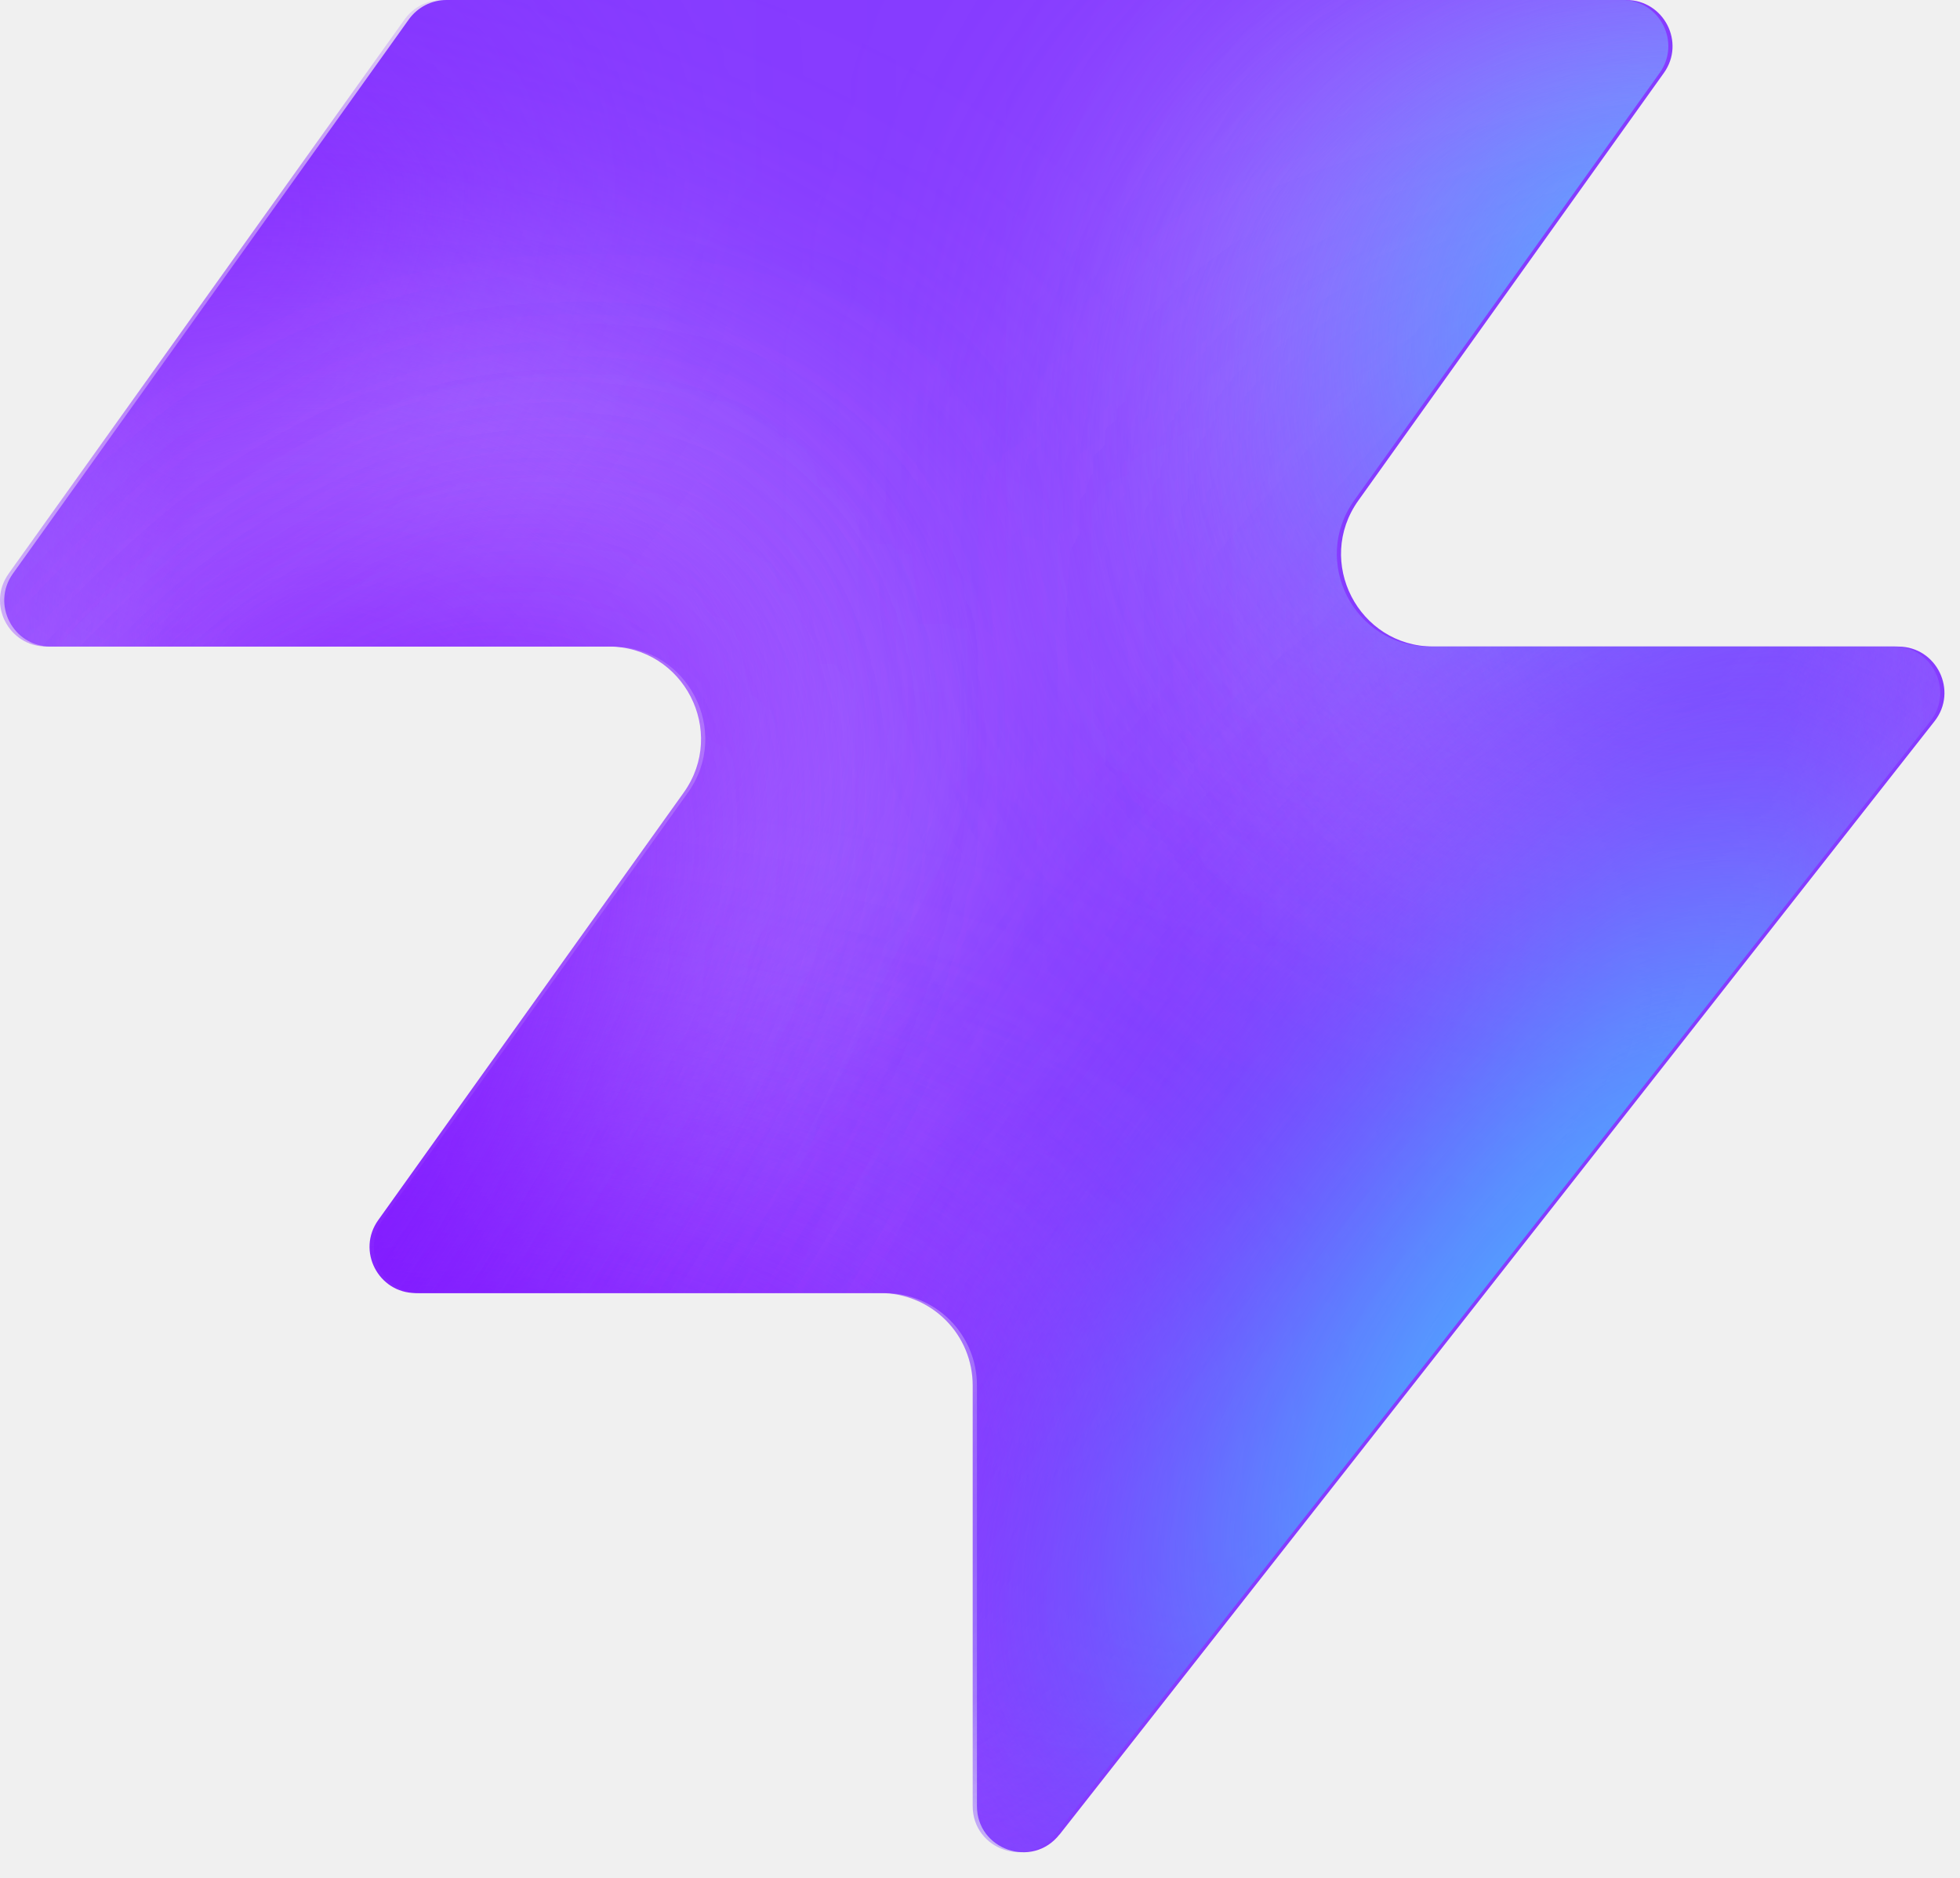
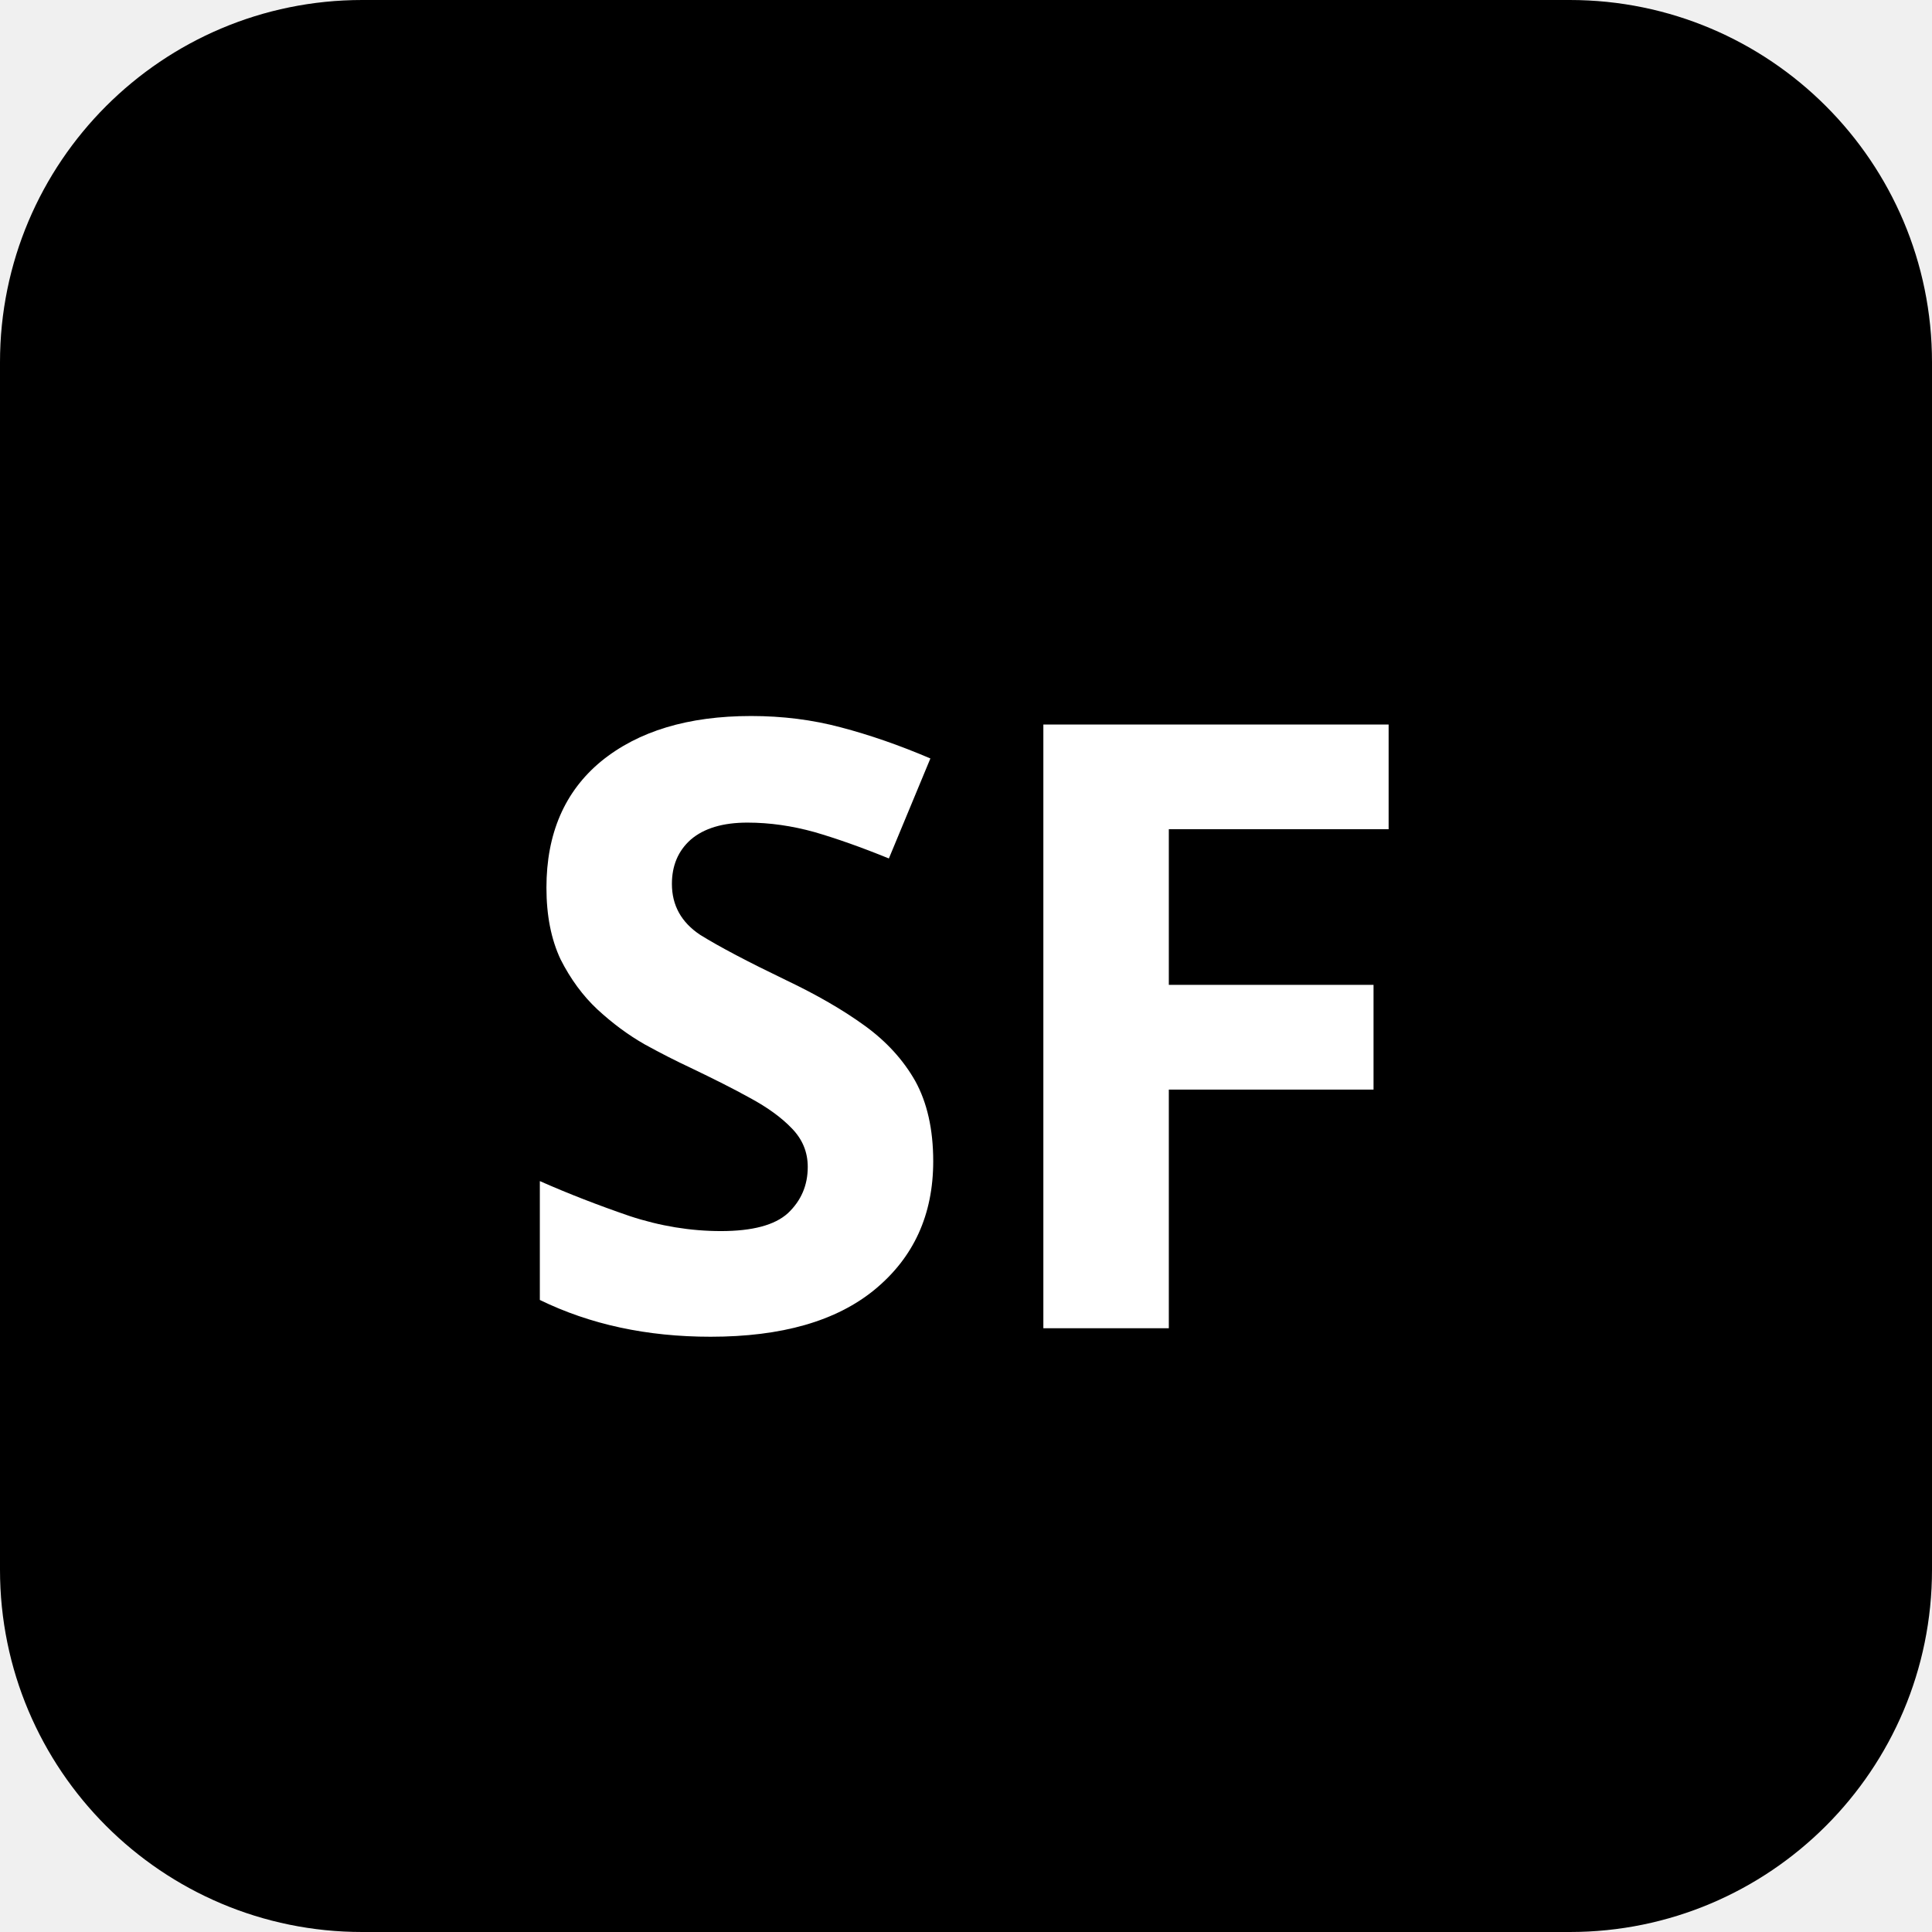
- <svg xmlns="http://www.w3.org/2000/svg" width="48" height="46" fill="none" viewBox="0 0 48 46">
-   <path fill="#863bff" d="M25.946 44.938c-.664.845-2.021.375-2.021-.698V33.937a2.26 2.26 0 0 0-2.262-2.262H10.287c-.92 0-1.456-1.04-.92-1.788l7.48-10.471c1.07-1.497 0-3.578-1.842-3.578H1.237c-.92 0-1.456-1.04-.92-1.788L10.013.474c.214-.297.556-.474.92-.474h28.894c.92 0 1.456 1.04.92 1.788l-7.48 10.471c-1.07 1.498 0 3.579 1.842 3.579h11.377c.943 0 1.473 1.088.89 1.83L25.947 44.94z" style="fill:#863bff;fill:color(display-p3 .525 .23 1);fill-opacity:1" />
-   <mask id="a" width="48" height="46" x="0" y="0" maskUnits="userSpaceOnUse" style="mask-type:alpha">
-     <path fill="#000" d="M25.842 44.938c-.664.844-2.021.375-2.021-.698V33.937a2.26 2.26 0 0 0-2.262-2.262H10.183c-.92 0-1.456-1.04-.92-1.788l7.48-10.471c1.07-1.498 0-3.579-1.842-3.579H1.133c-.92 0-1.456-1.04-.92-1.787L9.91.473c.214-.297.556-.474.92-.474h28.894c.92 0 1.456 1.04.92 1.788l-7.48 10.471c-1.07 1.498 0 3.578 1.842 3.578h11.377c.943 0 1.473 1.088.89 1.832L25.843 44.94z" style="fill:#000;fill-opacity:1" />
-   </mask>
-   <g mask="url(#a)">
-     <g filter="url(#b)">
-       <ellipse cx="5.508" cy="14.704" fill="#ede6ff" rx="5.508" ry="14.704" style="fill:#ede6ff;fill:color(display-p3 .927 .903 1);fill-opacity:1" transform="matrix(.00324 1 1 -.00324 -4.47 31.516)" />
-     </g>
-     <g filter="url(#c)">
-       <ellipse cx="10.399" cy="29.851" fill="#ede6ff" rx="10.399" ry="29.851" style="fill:#ede6ff;fill:color(display-p3 .927 .903 1);fill-opacity:1" transform="matrix(.00324 1 1 -.00324 -39.328 7.883)" />
-     </g>
-     <g filter="url(#d)">
-       <ellipse cx="5.508" cy="30.487" fill="#7e14ff" rx="5.508" ry="30.487" style="fill:#7e14ff;fill:color(display-p3 .492 .077 1);fill-opacity:1" transform="rotate(89.814 -25.913 -14.639)scale(1 -1)" />
-     </g>
-     <g filter="url(#e)">
-       <ellipse cx="5.508" cy="30.599" fill="#7e14ff" rx="5.508" ry="30.599" style="fill:#7e14ff;fill:color(display-p3 .492 .077 1);fill-opacity:1" transform="rotate(89.814 -32.644 -3.334)scale(1 -1)" />
-     </g>
-     <g filter="url(#f)">
-       <ellipse cx="5.508" cy="30.599" fill="#7e14ff" rx="5.508" ry="30.599" style="fill:#7e14ff;fill:color(display-p3 .492 .077 1);fill-opacity:1" transform="matrix(.00324 1 1 -.00324 -34.34 30.47)" />
-     </g>
-     <g filter="url(#g)">
-       <ellipse cx="14.072" cy="22.078" fill="#ede6ff" rx="14.072" ry="22.078" style="fill:#ede6ff;fill:color(display-p3 .927 .903 1);fill-opacity:1" transform="rotate(93.35 24.506 48.493)scale(-1 1)" />
-     </g>
-     <g filter="url(#h)">
-       <ellipse cx="3.47" cy="21.501" fill="#7e14ff" rx="3.47" ry="21.501" style="fill:#7e14ff;fill:color(display-p3 .492 .077 1);fill-opacity:1" transform="rotate(89.009 28.708 47.59)scale(-1 1)" />
-     </g>
-     <g filter="url(#i)">
-       <ellipse cx="3.47" cy="21.501" fill="#7e14ff" rx="3.47" ry="21.501" style="fill:#7e14ff;fill:color(display-p3 .492 .077 1);fill-opacity:1" transform="rotate(89.009 28.708 47.59)scale(-1 1)" />
-     </g>
-     <g filter="url(#j)">
-       <ellipse cx=".387" cy="8.972" fill="#7e14ff" rx="4.407" ry="29.108" style="fill:#7e14ff;fill:color(display-p3 .492 .077 1);fill-opacity:1" transform="rotate(39.51 .387 8.972)" />
-     </g>
-     <g filter="url(#k)">
-       <ellipse cx="47.523" cy="-6.092" fill="#7e14ff" rx="4.407" ry="29.108" style="fill:#7e14ff;fill:color(display-p3 .492 .077 1);fill-opacity:1" transform="rotate(37.892 47.523 -6.092)" />
-     </g>
-     <g filter="url(#l)">
-       <ellipse cx="41.412" cy="6.333" fill="#47bfff" rx="5.971" ry="9.665" style="fill:#47bfff;fill:color(display-p3 .28 .748 1);fill-opacity:1" transform="rotate(37.892 41.412 6.333)" />
-     </g>
-     <g filter="url(#m)">
-       <ellipse cx="-1.879" cy="38.332" fill="#7e14ff" rx="4.407" ry="29.108" style="fill:#7e14ff;fill:color(display-p3 .492 .077 1);fill-opacity:1" transform="rotate(37.892 -1.88 38.332)" />
-     </g>
-     <g filter="url(#n)">
-       <ellipse cx="-1.879" cy="38.332" fill="#7e14ff" rx="4.407" ry="29.108" style="fill:#7e14ff;fill:color(display-p3 .492 .077 1);fill-opacity:1" transform="rotate(37.892 -1.88 38.332)" />
-     </g>
-     <g filter="url(#o)">
-       <ellipse cx="35.651" cy="29.907" fill="#7e14ff" rx="4.407" ry="29.108" style="fill:#7e14ff;fill:color(display-p3 .492 .077 1);fill-opacity:1" transform="rotate(37.892 35.651 29.907)" />
-     </g>
-     <g filter="url(#p)">
-       <ellipse cx="38.418" cy="32.4" fill="#47bfff" rx="5.971" ry="15.297" style="fill:#47bfff;fill:color(display-p3 .28 .748 1);fill-opacity:1" transform="rotate(37.892 38.418 32.4)" />
-     </g>
-   </g>
-   <defs>
-     <filter id="b" width="60.045" height="41.654" x="-19.77" y="16.149" color-interpolation-filters="sRGB" filterUnits="userSpaceOnUse">
-       <feFlood flood-opacity="0" result="BackgroundImageFix" />
-       <feBlend in="SourceGraphic" in2="BackgroundImageFix" result="shape" />
-       <feGaussianBlur result="effect1_foregroundBlur_2002_17158" stdDeviation="7.659" />
-     </filter>
-     <filter id="c" width="90.34" height="51.437" x="-54.613" y="-7.533" color-interpolation-filters="sRGB" filterUnits="userSpaceOnUse">
-       <feFlood flood-opacity="0" result="BackgroundImageFix" />
-       <feBlend in="SourceGraphic" in2="BackgroundImageFix" result="shape" />
-       <feGaussianBlur result="effect1_foregroundBlur_2002_17158" stdDeviation="7.659" />
-     </filter>
-     <filter id="d" width="79.355" height="29.4" x="-49.64" y="2.03" color-interpolation-filters="sRGB" filterUnits="userSpaceOnUse">
-       <feFlood flood-opacity="0" result="BackgroundImageFix" />
-       <feBlend in="SourceGraphic" in2="BackgroundImageFix" result="shape" />
-       <feGaussianBlur result="effect1_foregroundBlur_2002_17158" stdDeviation="4.596" />
-     </filter>
-     <filter id="e" width="79.579" height="29.4" x="-45.045" y="20.029" color-interpolation-filters="sRGB" filterUnits="userSpaceOnUse">
-       <feFlood flood-opacity="0" result="BackgroundImageFix" />
-       <feBlend in="SourceGraphic" in2="BackgroundImageFix" result="shape" />
-       <feGaussianBlur result="effect1_foregroundBlur_2002_17158" stdDeviation="4.596" />
-     </filter>
-     <filter id="f" width="79.579" height="29.4" x="-43.513" y="21.178" color-interpolation-filters="sRGB" filterUnits="userSpaceOnUse">
-       <feFlood flood-opacity="0" result="BackgroundImageFix" />
-       <feBlend in="SourceGraphic" in2="BackgroundImageFix" result="shape" />
-       <feGaussianBlur result="effect1_foregroundBlur_2002_17158" stdDeviation="4.596" />
-     </filter>
-     <filter id="g" width="74.749" height="58.852" x="15.756" y="-17.901" color-interpolation-filters="sRGB" filterUnits="userSpaceOnUse">
-       <feFlood flood-opacity="0" result="BackgroundImageFix" />
-       <feBlend in="SourceGraphic" in2="BackgroundImageFix" result="shape" />
-       <feGaussianBlur result="effect1_foregroundBlur_2002_17158" stdDeviation="7.659" />
-     </filter>
-     <filter id="h" width="61.377" height="25.362" x="23.548" y="2.284" color-interpolation-filters="sRGB" filterUnits="userSpaceOnUse">
-       <feFlood flood-opacity="0" result="BackgroundImageFix" />
-       <feBlend in="SourceGraphic" in2="BackgroundImageFix" result="shape" />
-       <feGaussianBlur result="effect1_foregroundBlur_2002_17158" stdDeviation="4.596" />
-     </filter>
-     <filter id="i" width="61.377" height="25.362" x="23.548" y="2.284" color-interpolation-filters="sRGB" filterUnits="userSpaceOnUse">
-       <feFlood flood-opacity="0" result="BackgroundImageFix" />
-       <feBlend in="SourceGraphic" in2="BackgroundImageFix" result="shape" />
-       <feGaussianBlur result="effect1_foregroundBlur_2002_17158" stdDeviation="4.596" />
-     </filter>
-     <filter id="j" width="56.045" height="63.649" x="-27.636" y="-22.853" color-interpolation-filters="sRGB" filterUnits="userSpaceOnUse">
-       <feFlood flood-opacity="0" result="BackgroundImageFix" />
-       <feBlend in="SourceGraphic" in2="BackgroundImageFix" result="shape" />
-       <feGaussianBlur result="effect1_foregroundBlur_2002_17158" stdDeviation="4.596" />
-     </filter>
-     <filter id="k" width="54.814" height="64.646" x="20.116" y="-38.415" color-interpolation-filters="sRGB" filterUnits="userSpaceOnUse">
-       <feFlood flood-opacity="0" result="BackgroundImageFix" />
-       <feBlend in="SourceGraphic" in2="BackgroundImageFix" result="shape" />
-       <feGaussianBlur result="effect1_foregroundBlur_2002_17158" stdDeviation="4.596" />
-     </filter>
-     <filter id="l" width="33.541" height="35.313" x="24.641" y="-11.323" color-interpolation-filters="sRGB" filterUnits="userSpaceOnUse">
-       <feFlood flood-opacity="0" result="BackgroundImageFix" />
-       <feBlend in="SourceGraphic" in2="BackgroundImageFix" result="shape" />
-       <feGaussianBlur result="effect1_foregroundBlur_2002_17158" stdDeviation="4.596" />
-     </filter>
-     <filter id="m" width="54.814" height="64.646" x="-29.286" y="6.009" color-interpolation-filters="sRGB" filterUnits="userSpaceOnUse">
-       <feFlood flood-opacity="0" result="BackgroundImageFix" />
-       <feBlend in="SourceGraphic" in2="BackgroundImageFix" result="shape" />
-       <feGaussianBlur result="effect1_foregroundBlur_2002_17158" stdDeviation="4.596" />
-     </filter>
-     <filter id="n" width="54.814" height="64.646" x="-29.286" y="6.009" color-interpolation-filters="sRGB" filterUnits="userSpaceOnUse">
-       <feFlood flood-opacity="0" result="BackgroundImageFix" />
-       <feBlend in="SourceGraphic" in2="BackgroundImageFix" result="shape" />
-       <feGaussianBlur result="effect1_foregroundBlur_2002_17158" stdDeviation="4.596" />
-     </filter>
-     <filter id="o" width="54.814" height="64.646" x="8.244" y="-2.416" color-interpolation-filters="sRGB" filterUnits="userSpaceOnUse">
-       <feFlood flood-opacity="0" result="BackgroundImageFix" />
-       <feBlend in="SourceGraphic" in2="BackgroundImageFix" result="shape" />
-       <feGaussianBlur result="effect1_foregroundBlur_2002_17158" stdDeviation="4.596" />
-     </filter>
-     <filter id="p" width="39.409" height="43.623" x="18.713" y="10.588" color-interpolation-filters="sRGB" filterUnits="userSpaceOnUse">
-       <feFlood flood-opacity="0" result="BackgroundImageFix" />
-       <feBlend in="SourceGraphic" in2="BackgroundImageFix" result="shape" />
-       <feGaussianBlur result="effect1_foregroundBlur_2002_17158" stdDeviation="4.596" />
-     </filter>
-   </defs>
+ <svg xmlns="http://www.w3.org/2000/svg" viewBox="0 0 32 32">
+   <rect width="32" height="32" rx="6" fill="#000000" />
+   <text x="16" y="22" text-anchor="middle" font-family="system-ui, Segoe UI, sans-serif" font-size="14" font-weight="800" fill="#ffffff">SF</text>
</svg>
